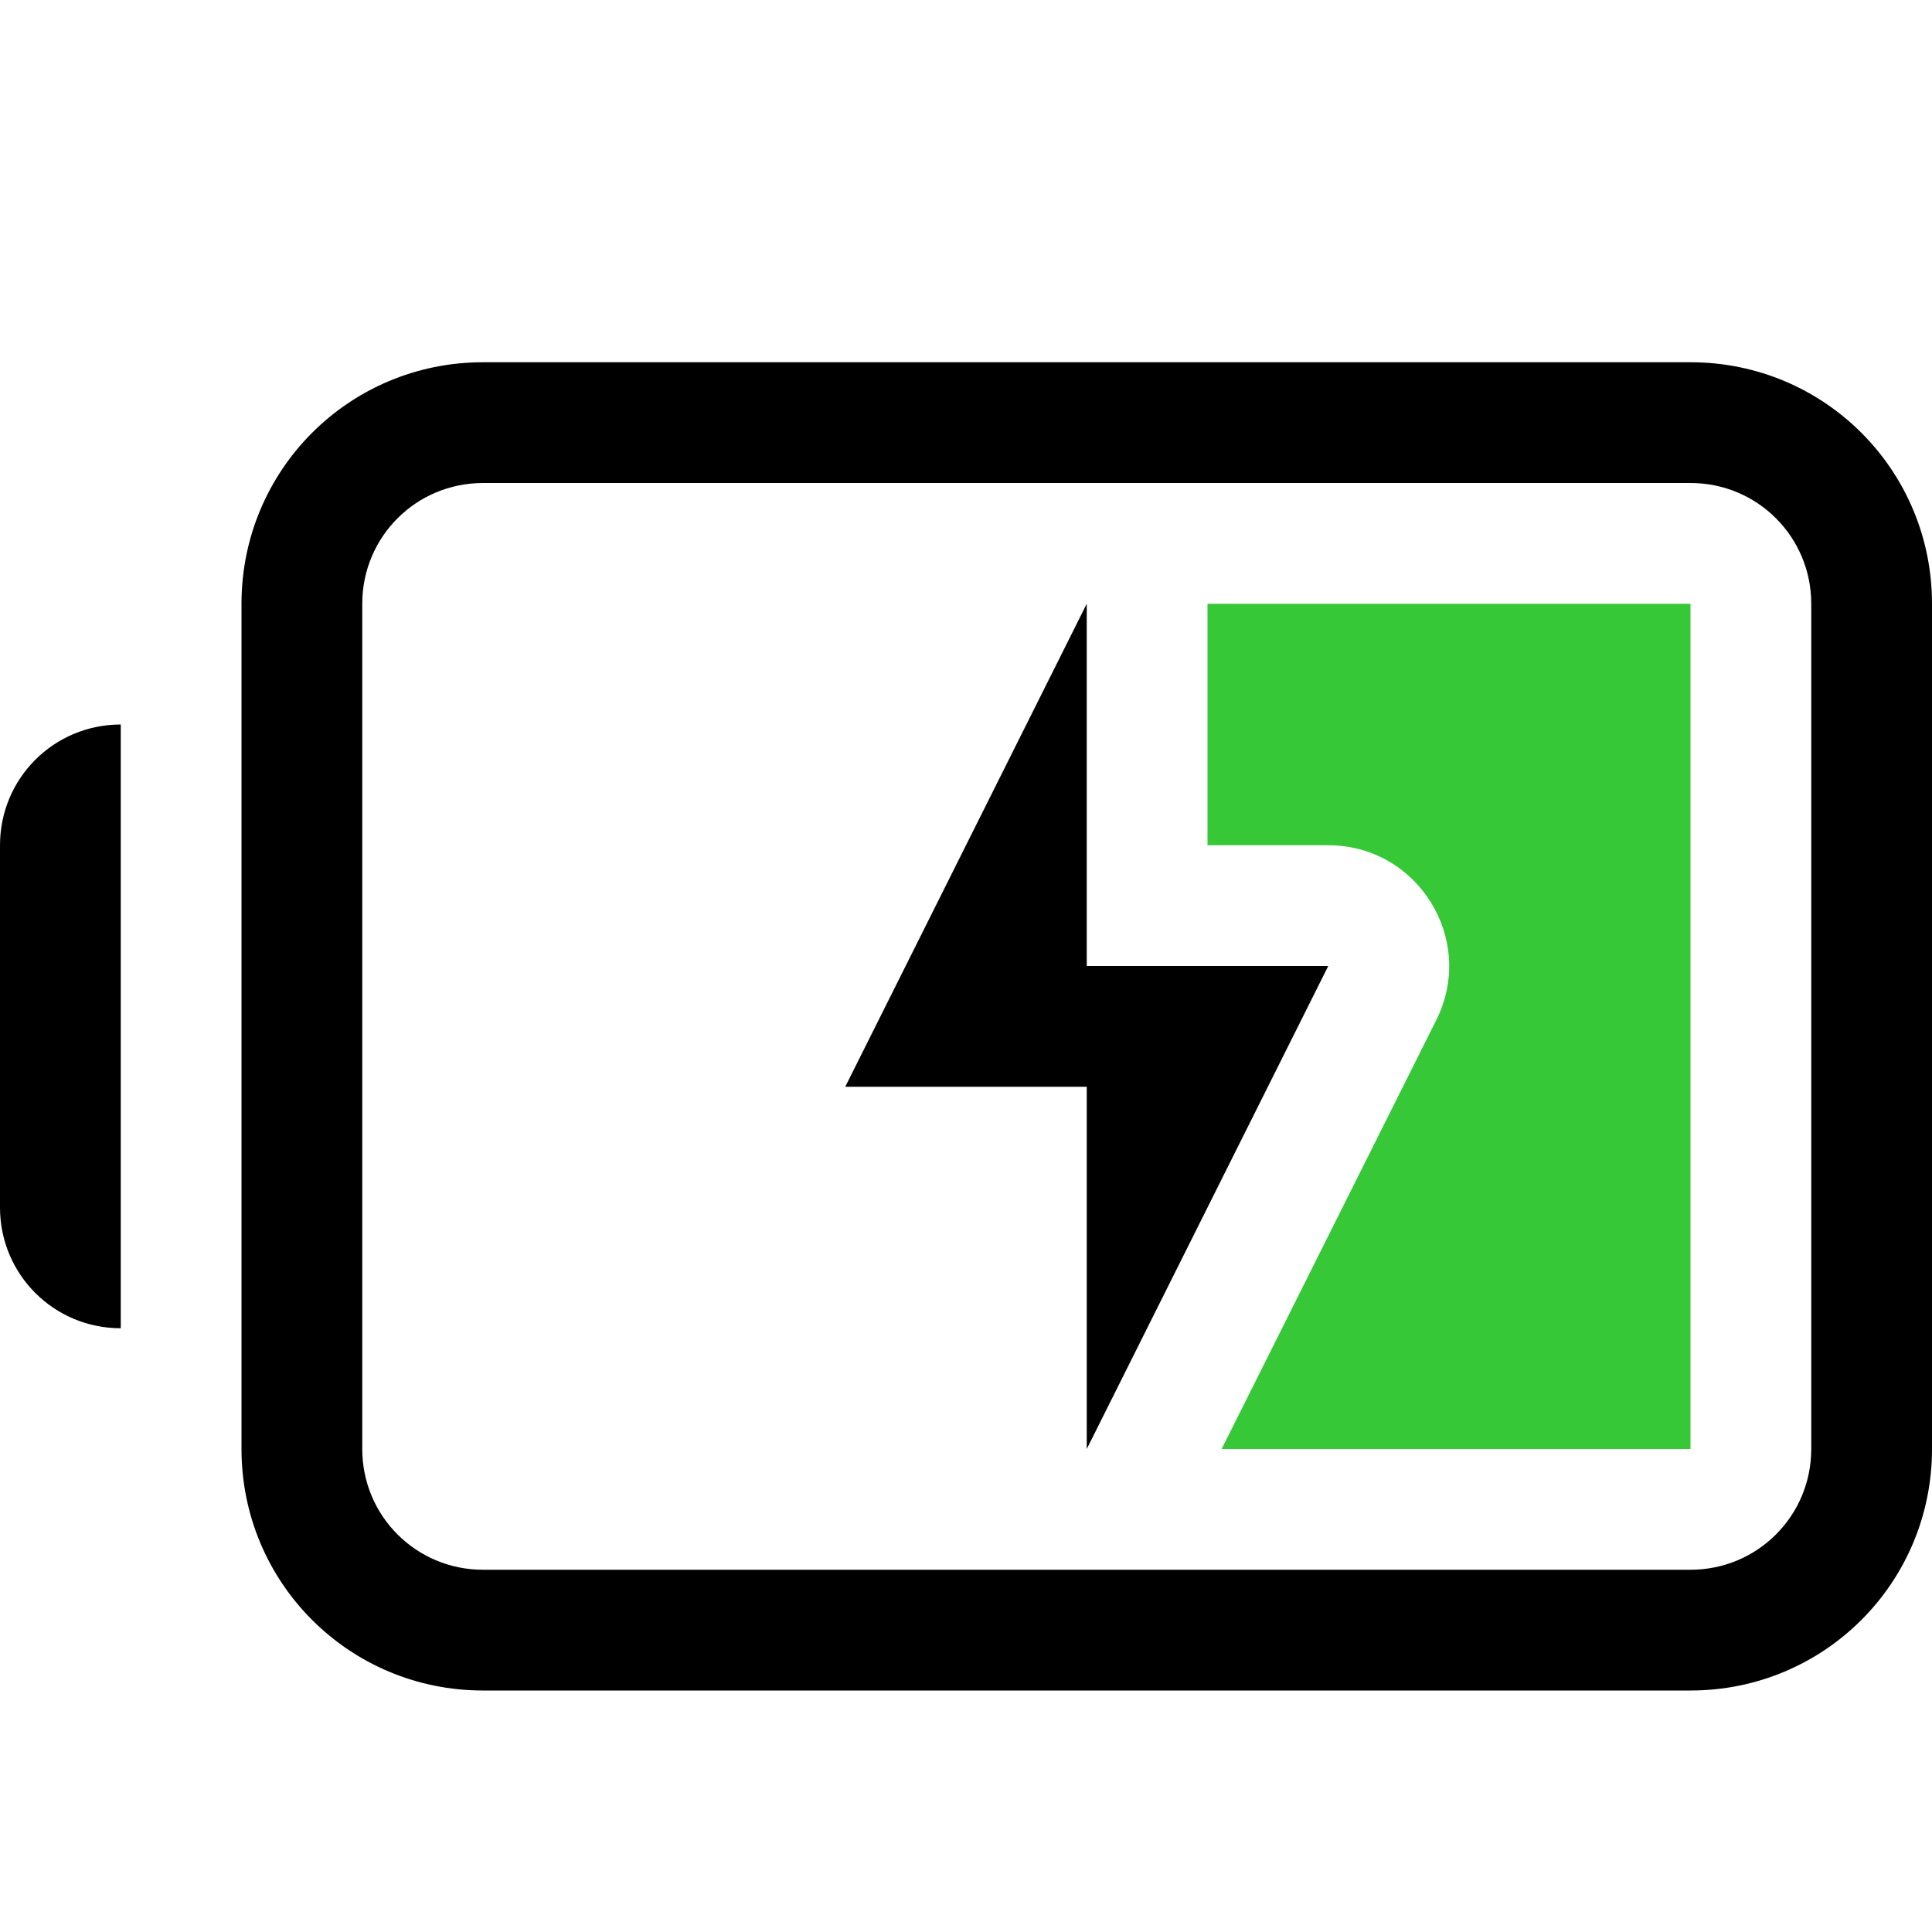
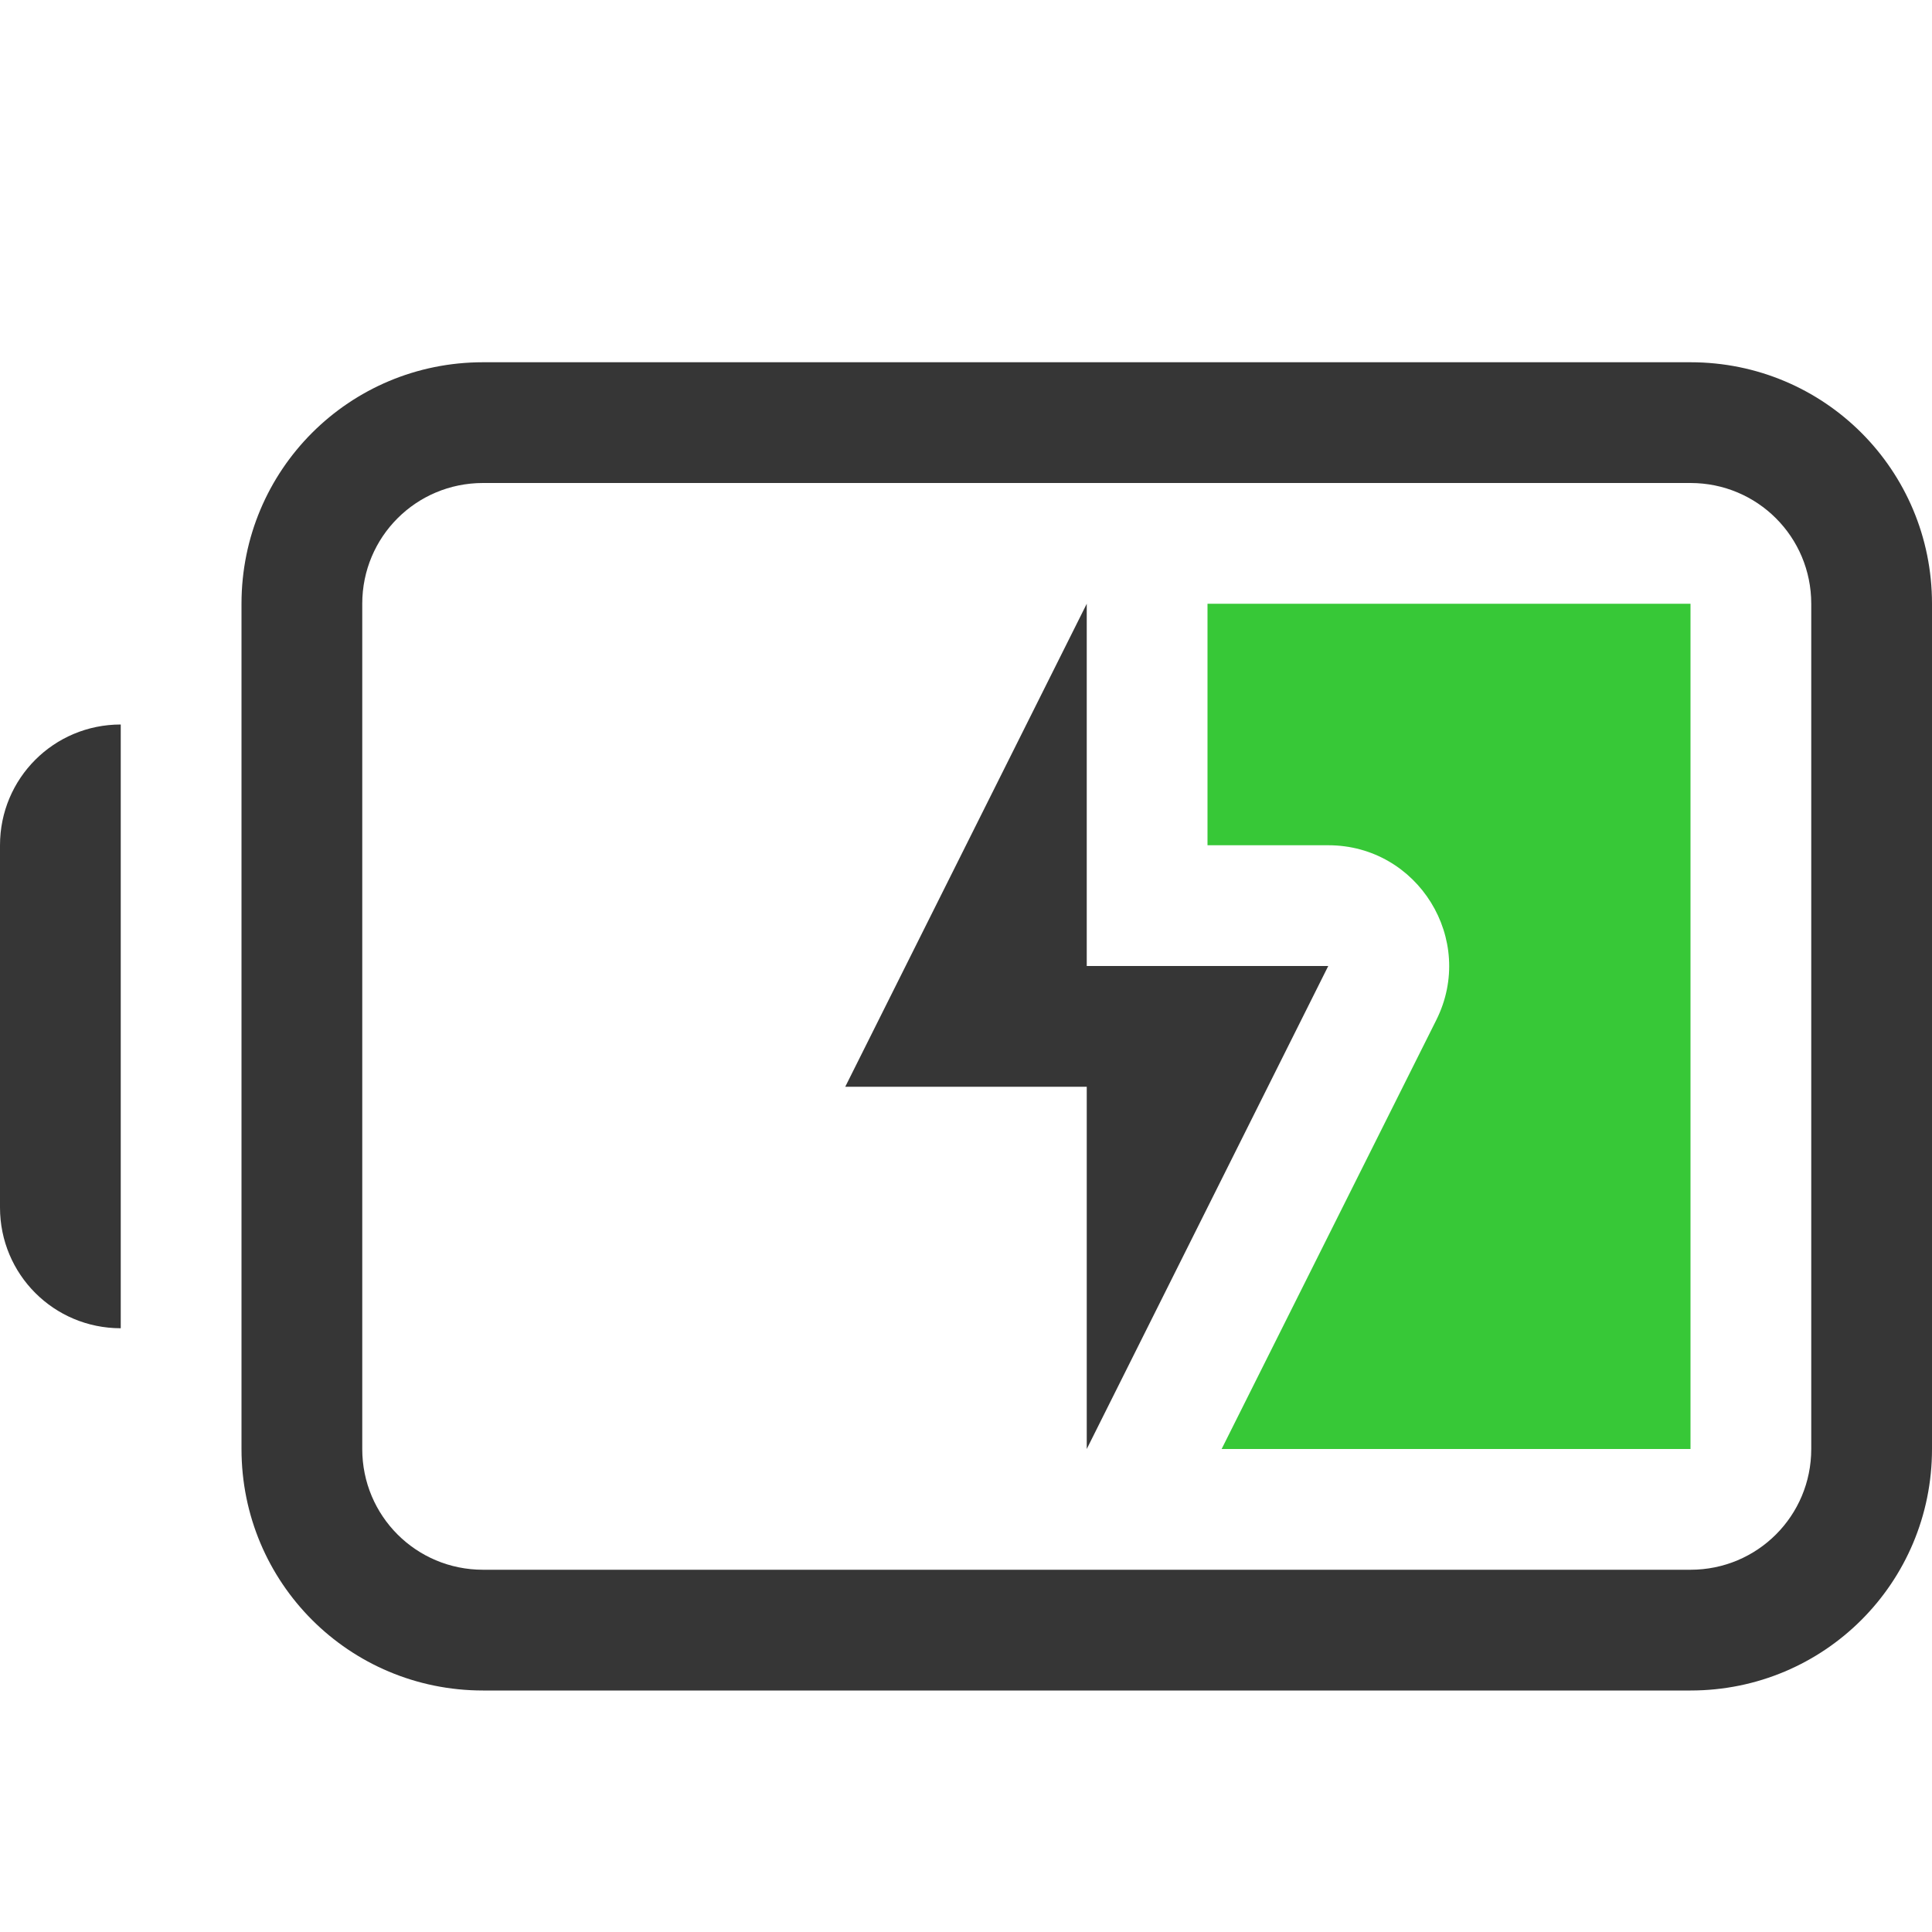
<svg xmlns="http://www.w3.org/2000/svg" width="16" height="16" viewBox="0 0 16 16" version="1.1" id="svg5">
  <defs id="defs2" />
-   <path d="M 1,6 C 0.446,6 0,6.446 0,7 v 3 c 0,0.554 0.446,1 1,1 z M 4,3 C 2.892,3 2,3.892 2,5 v 7 c 0,1.108 0.892,2 2,2 h 10 c 1.108,0 2,-0.892 2,-2 V 5 C 16,3.892 15.108,3 14,3 Z m 0,1 h 10 c 0.554,0 1,0.446 1,1 v 7 c 0,0.554 -0.446,1 -1,1 H 4 C 3.446,13 3,12.554 3,12 V 5 C 3,4.446 3.446,4 4,4 Z" id="path1017" />
-   <path id="path1056" style="fill:#37c837;fill-opacity:1;stroke-width:1.08" d="M 10 5 L 10 7 L 11 7 C 11.743 7 12.227 7.782 11.895 8.447 L 10.117 12 L 14 12 L 14 5 L 10 5 z " />
-   <path style="color:#000000;fill:#000000;stroke:none;stroke-width:2;stroke-linecap:round;stroke-linejoin:round;-inkscape-stroke:none" d="m 9,5 v 3 h 2 L 9,12 V 9 H 7 Z" id="path2100" />
+   <path d="M 1,6 C 0.446,6 0,6.446 0,7 v 3 c 0,0.554 0.446,1 1,1 z M 4,3 C 2.892,3 2,3.892 2,5 v 7 c 0,1.108 0.892,2 2,2 h 10 c 1.108,0 2,-0.892 2,-2 V 5 C 16,3.892 15.108,3 14,3 Z m 0,1 h 10 c 0.554,0 1,0.446 1,1 v 7 c 0,0.554 -0.446,1 -1,1 H 4 C 3.446,13 3,12.554 3,12 V 5 C 3,4.446 3.446,4 4,4 Z" id="path1017" style="fill:#363636;fill-opacity:1" />
+   <path id="path1056" style="fill:#37c837;fill-opacity:1;stroke-width:1.08" class="success" d="M 10 5 L 10 7 L 11 7 C 11.743 7 12.227 7.782 11.895 8.447 L 10.117 12 L 14 12 L 14 5 L 10 5 z " />
+   <path style="fill:#363636;stroke:none;stroke-width:2;stroke-linecap:round;stroke-linejoin:round;-inkscape-stroke:none;fill-opacity:1" d="m 9,5 v 3 h 2 L 9,12 V 9 H 7 Z" id="path2100" />
</svg>
